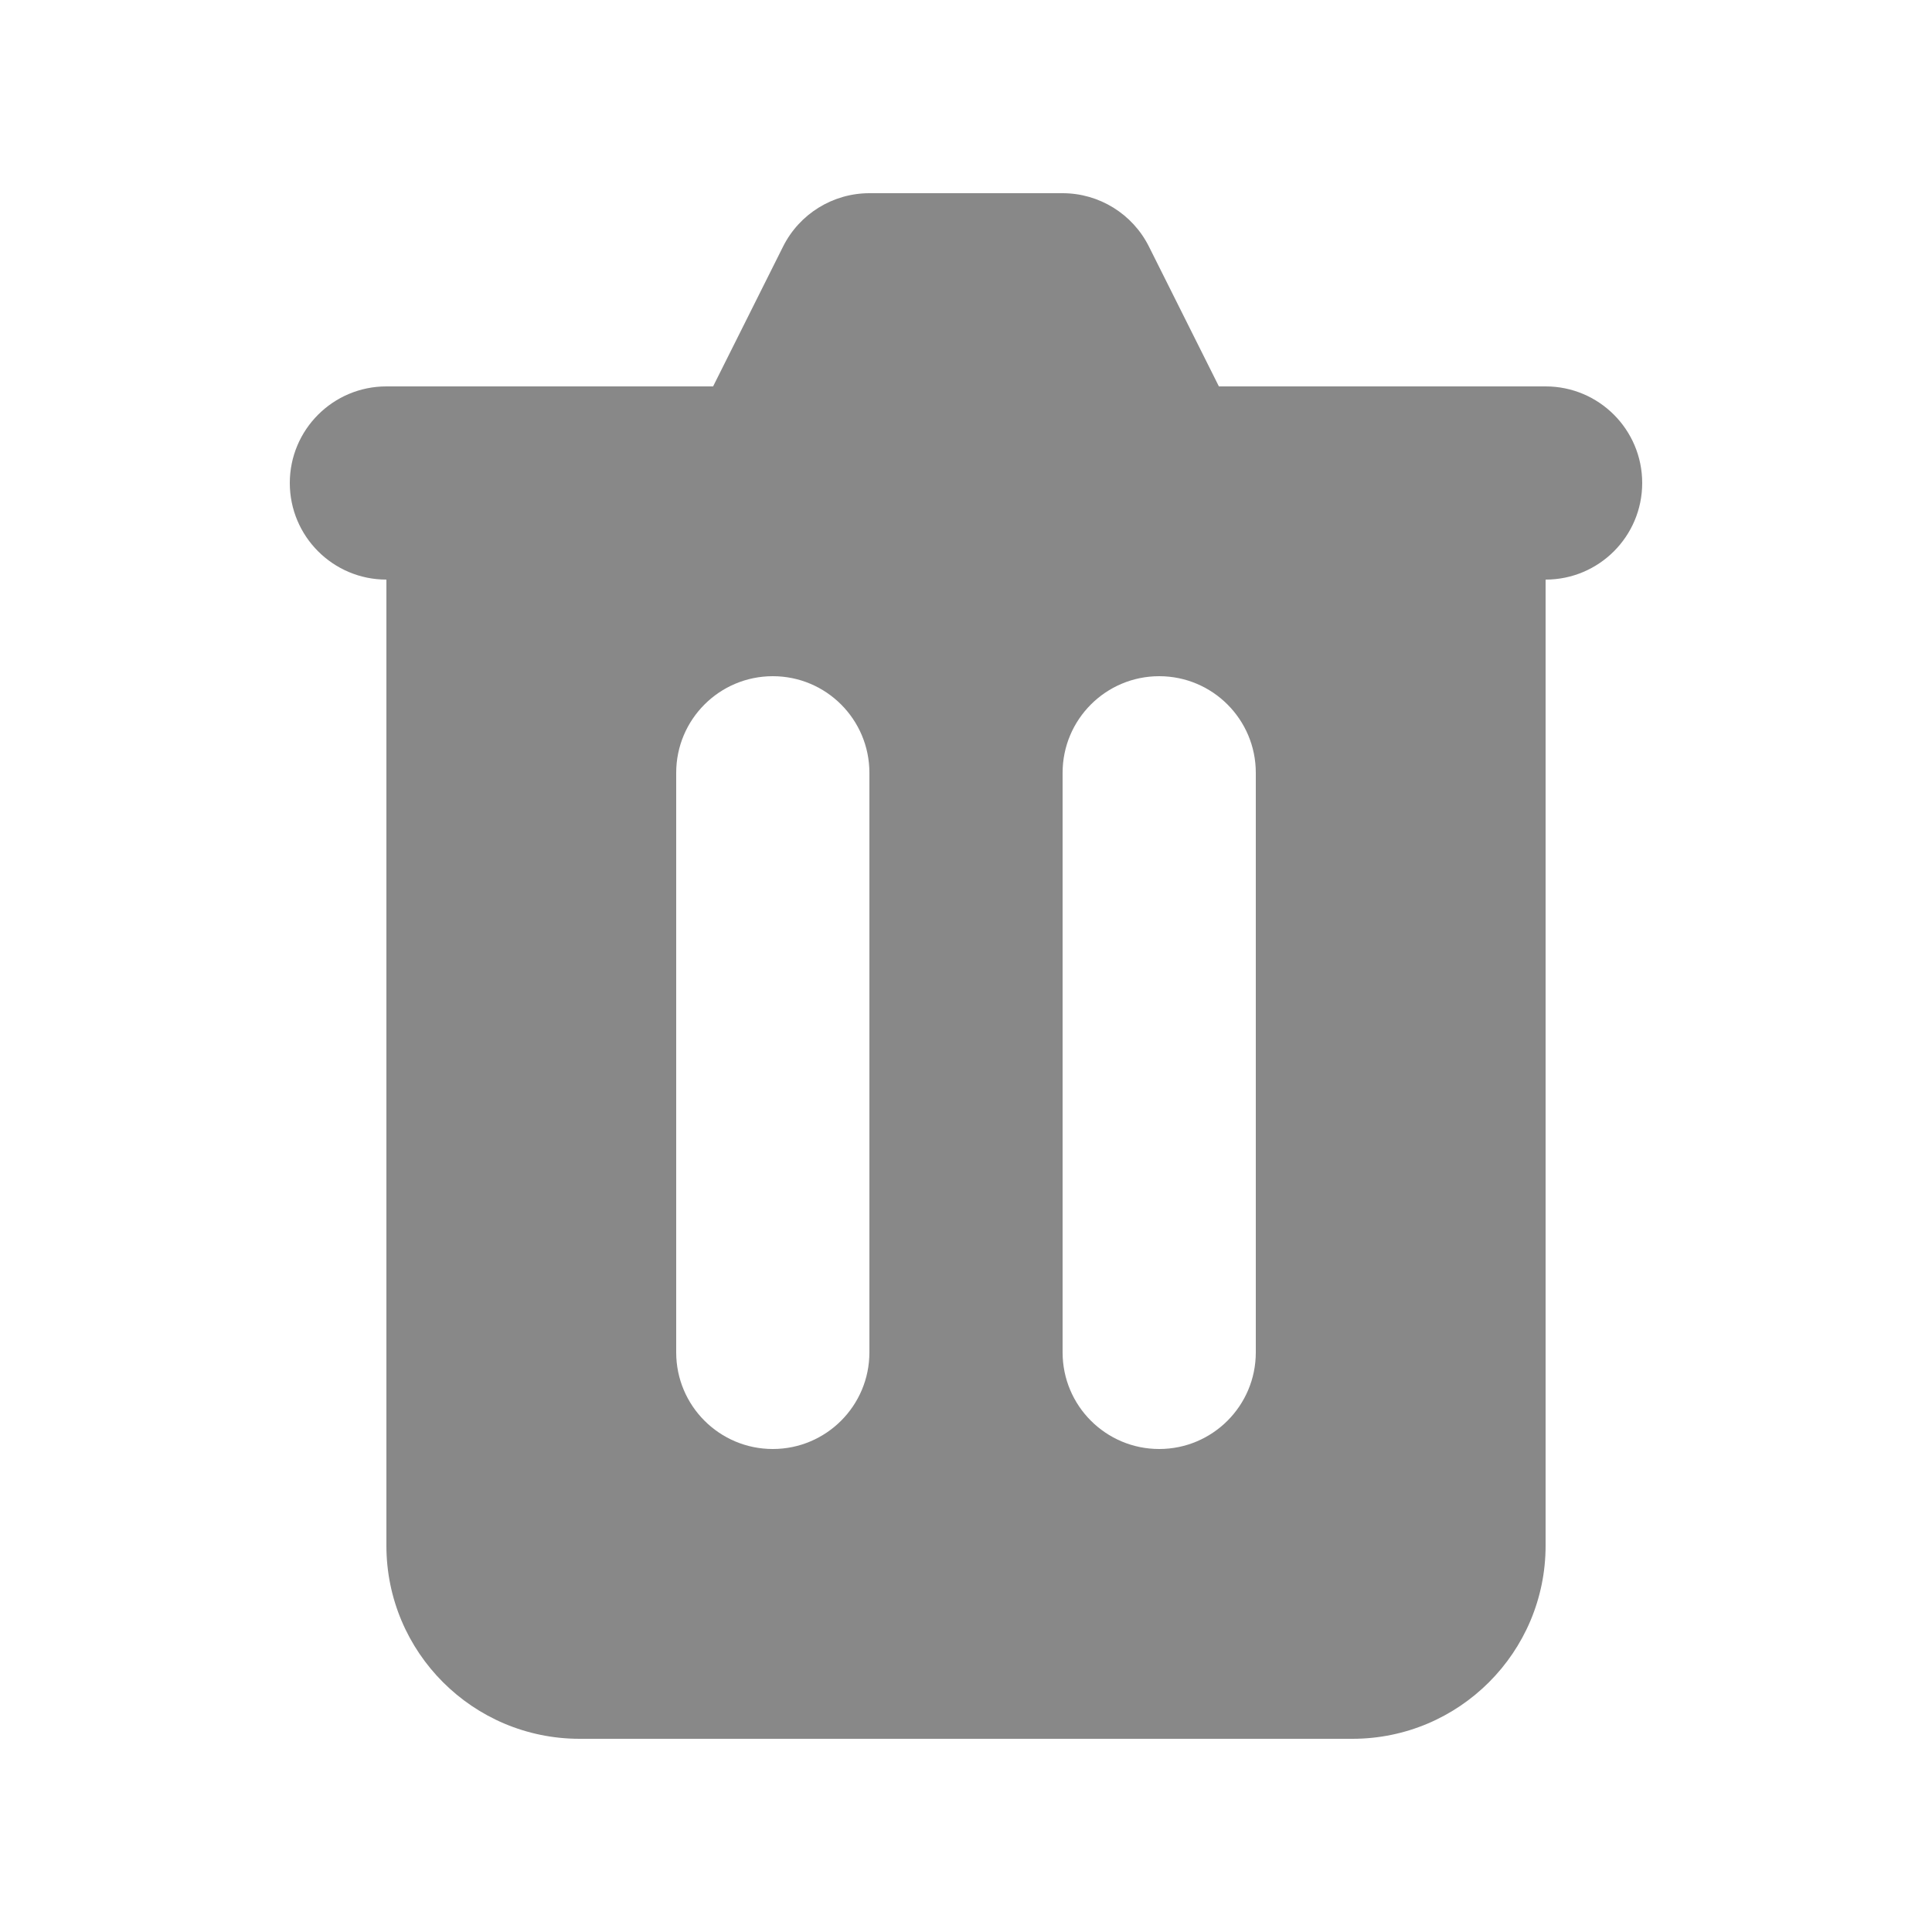
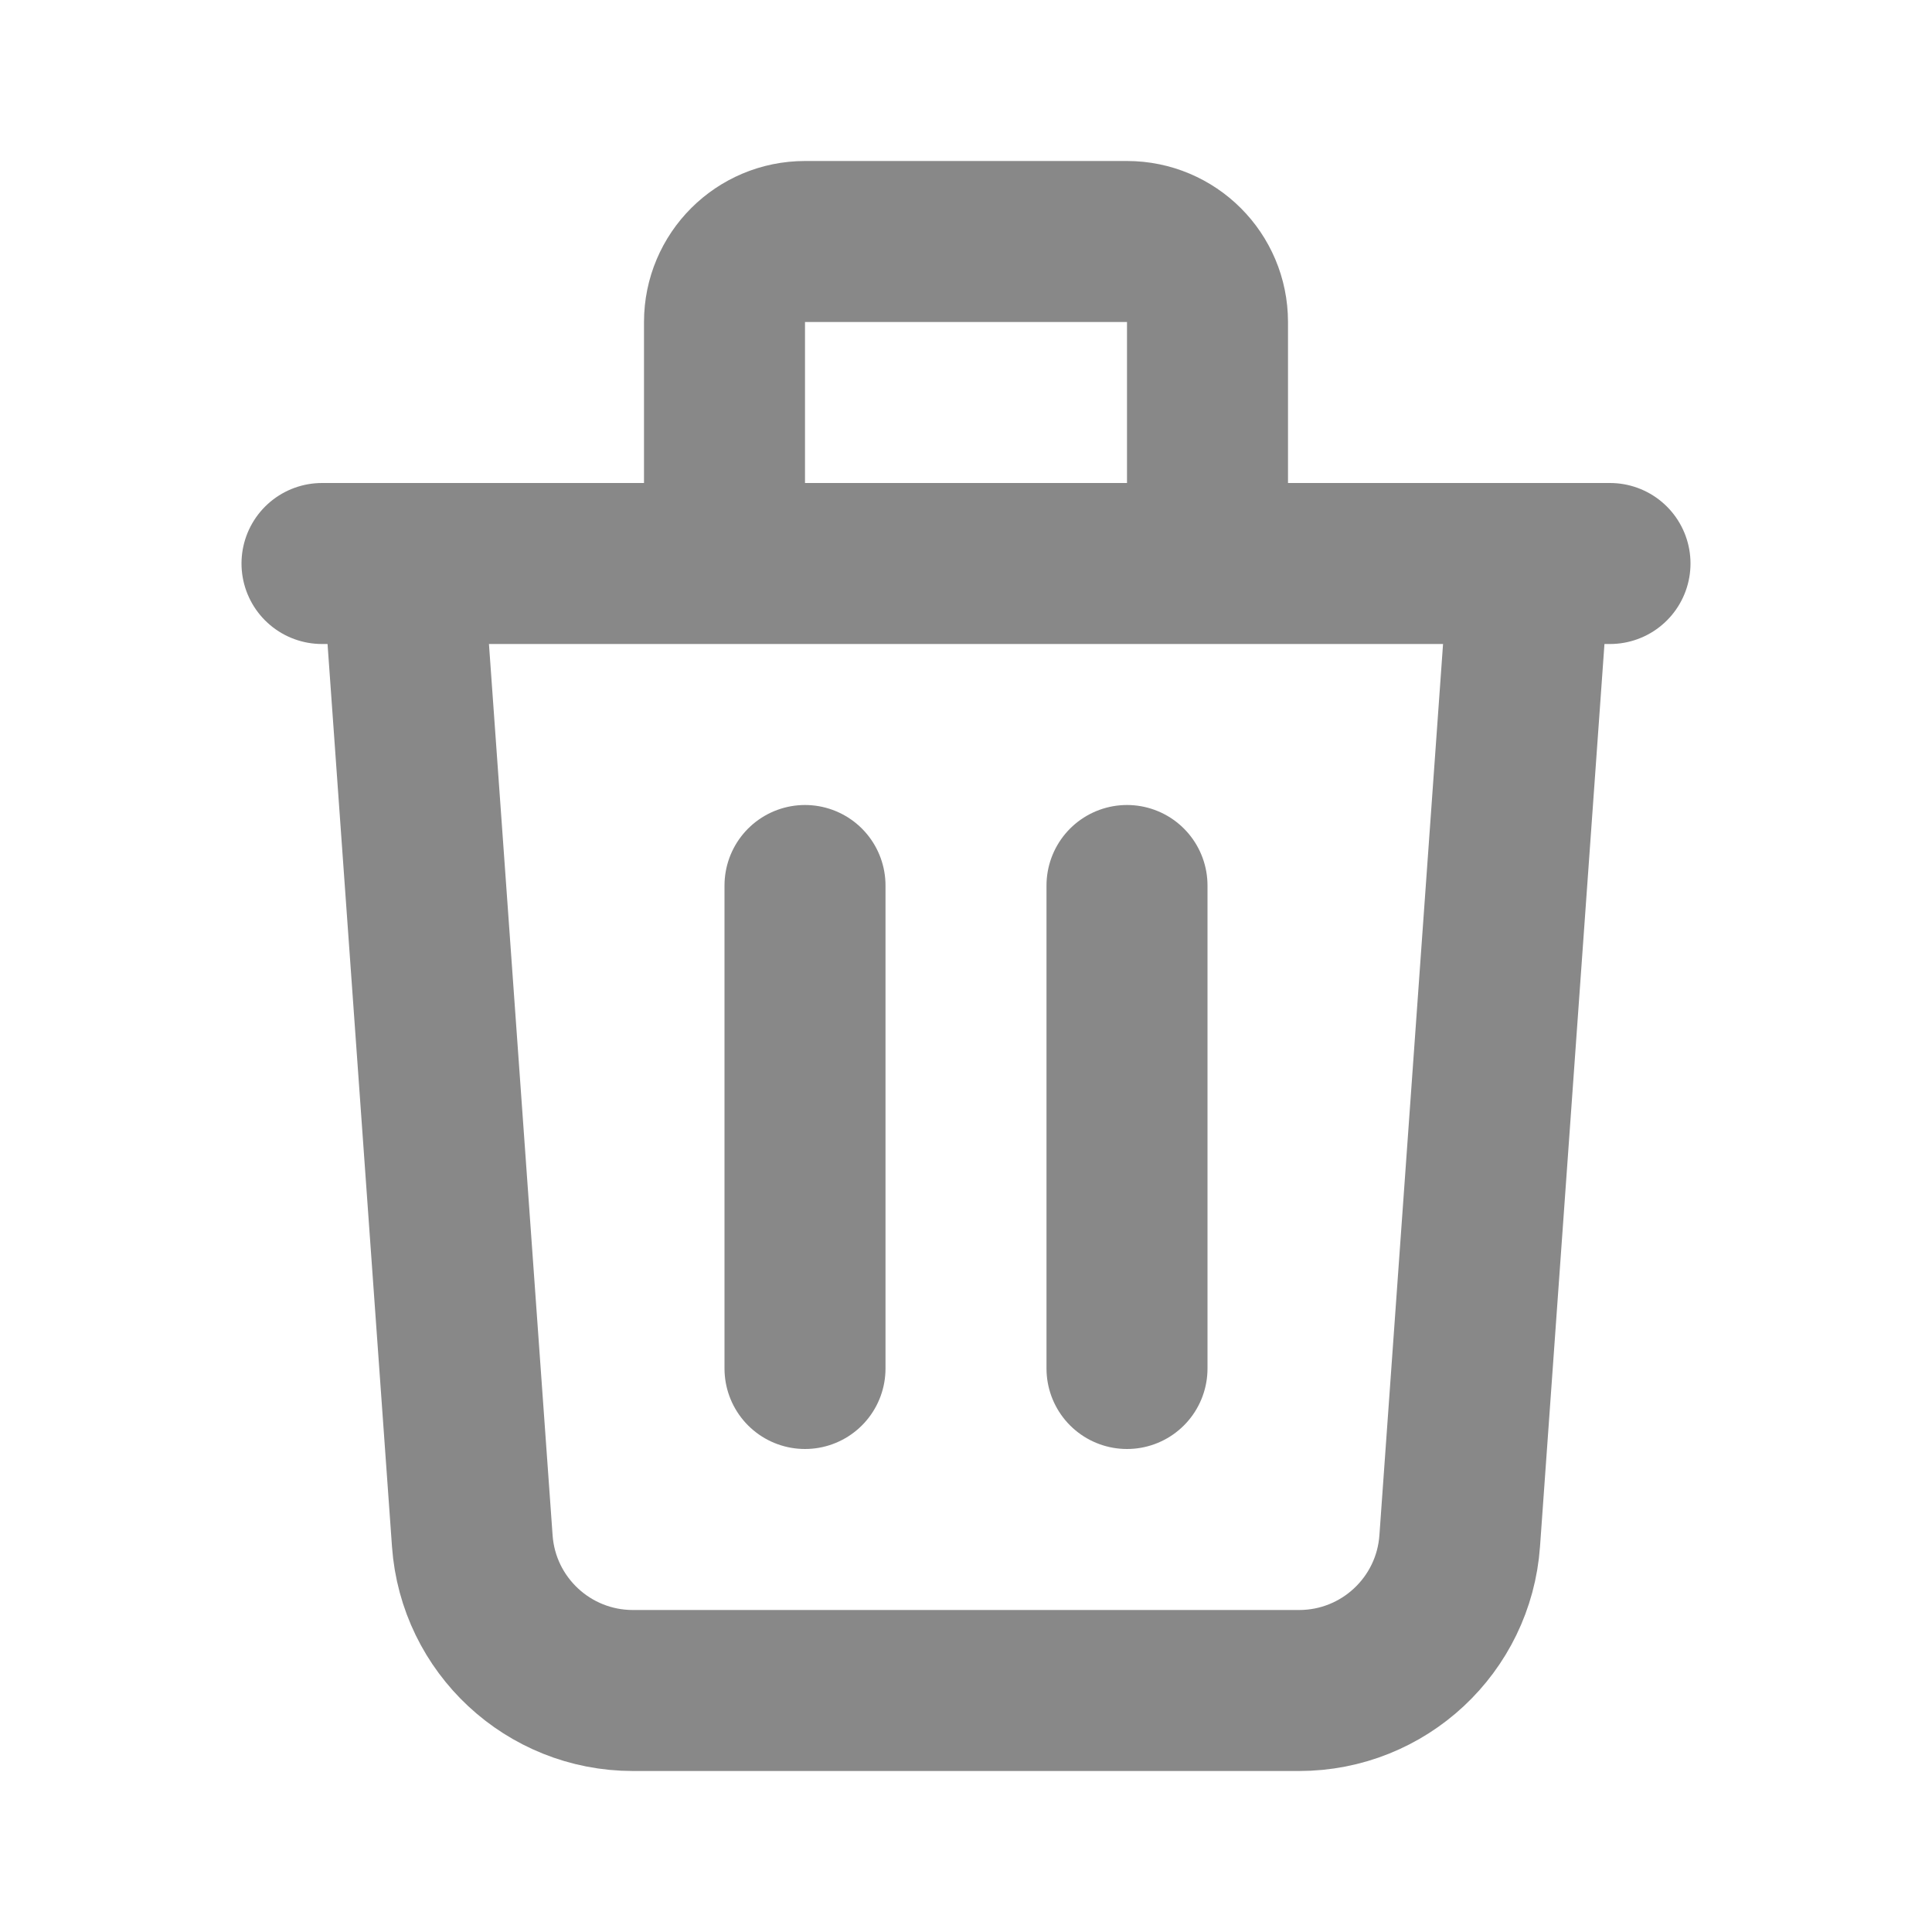
- <svg xmlns="http://www.w3.org/2000/svg" viewBox="0 0 20 20" fill="#888888">
-   <path fill-rule="evenodd" d="M9 2a1 1 0 00-.894.553L7.382 4H4a1 1 0 000 2v10a2 2 0 002 2h8a2 2 0 002-2V6a1 1 0 100-2h-3.382l-.724-1.447A1 1 0 0011 2H9zM7 8a1 1 0 012 0v6a1 1 0 11-2 0V8zm5-1a1 1 0 00-1 1v6a1 1 0 102 0V8a1 1 0 00-1-1z" clip-rule="evenodd" />
+ <svg xmlns="http://www.w3.org/2000/svg" fill="none" viewBox="0 0 24 24" stroke="#888">
+   <path stroke-linecap="round" stroke-linejoin="round" stroke-width="2" d="M19 7l-.867 12.142A2 2 0 0116.138 21H7.862a2 2 0 01-1.995-1.858L5 7m5 4v6m4-6v6m1-10V4a1 1 0 00-1-1h-4a1 1 0 00-1 1v3M4 7h16" />
</svg>
